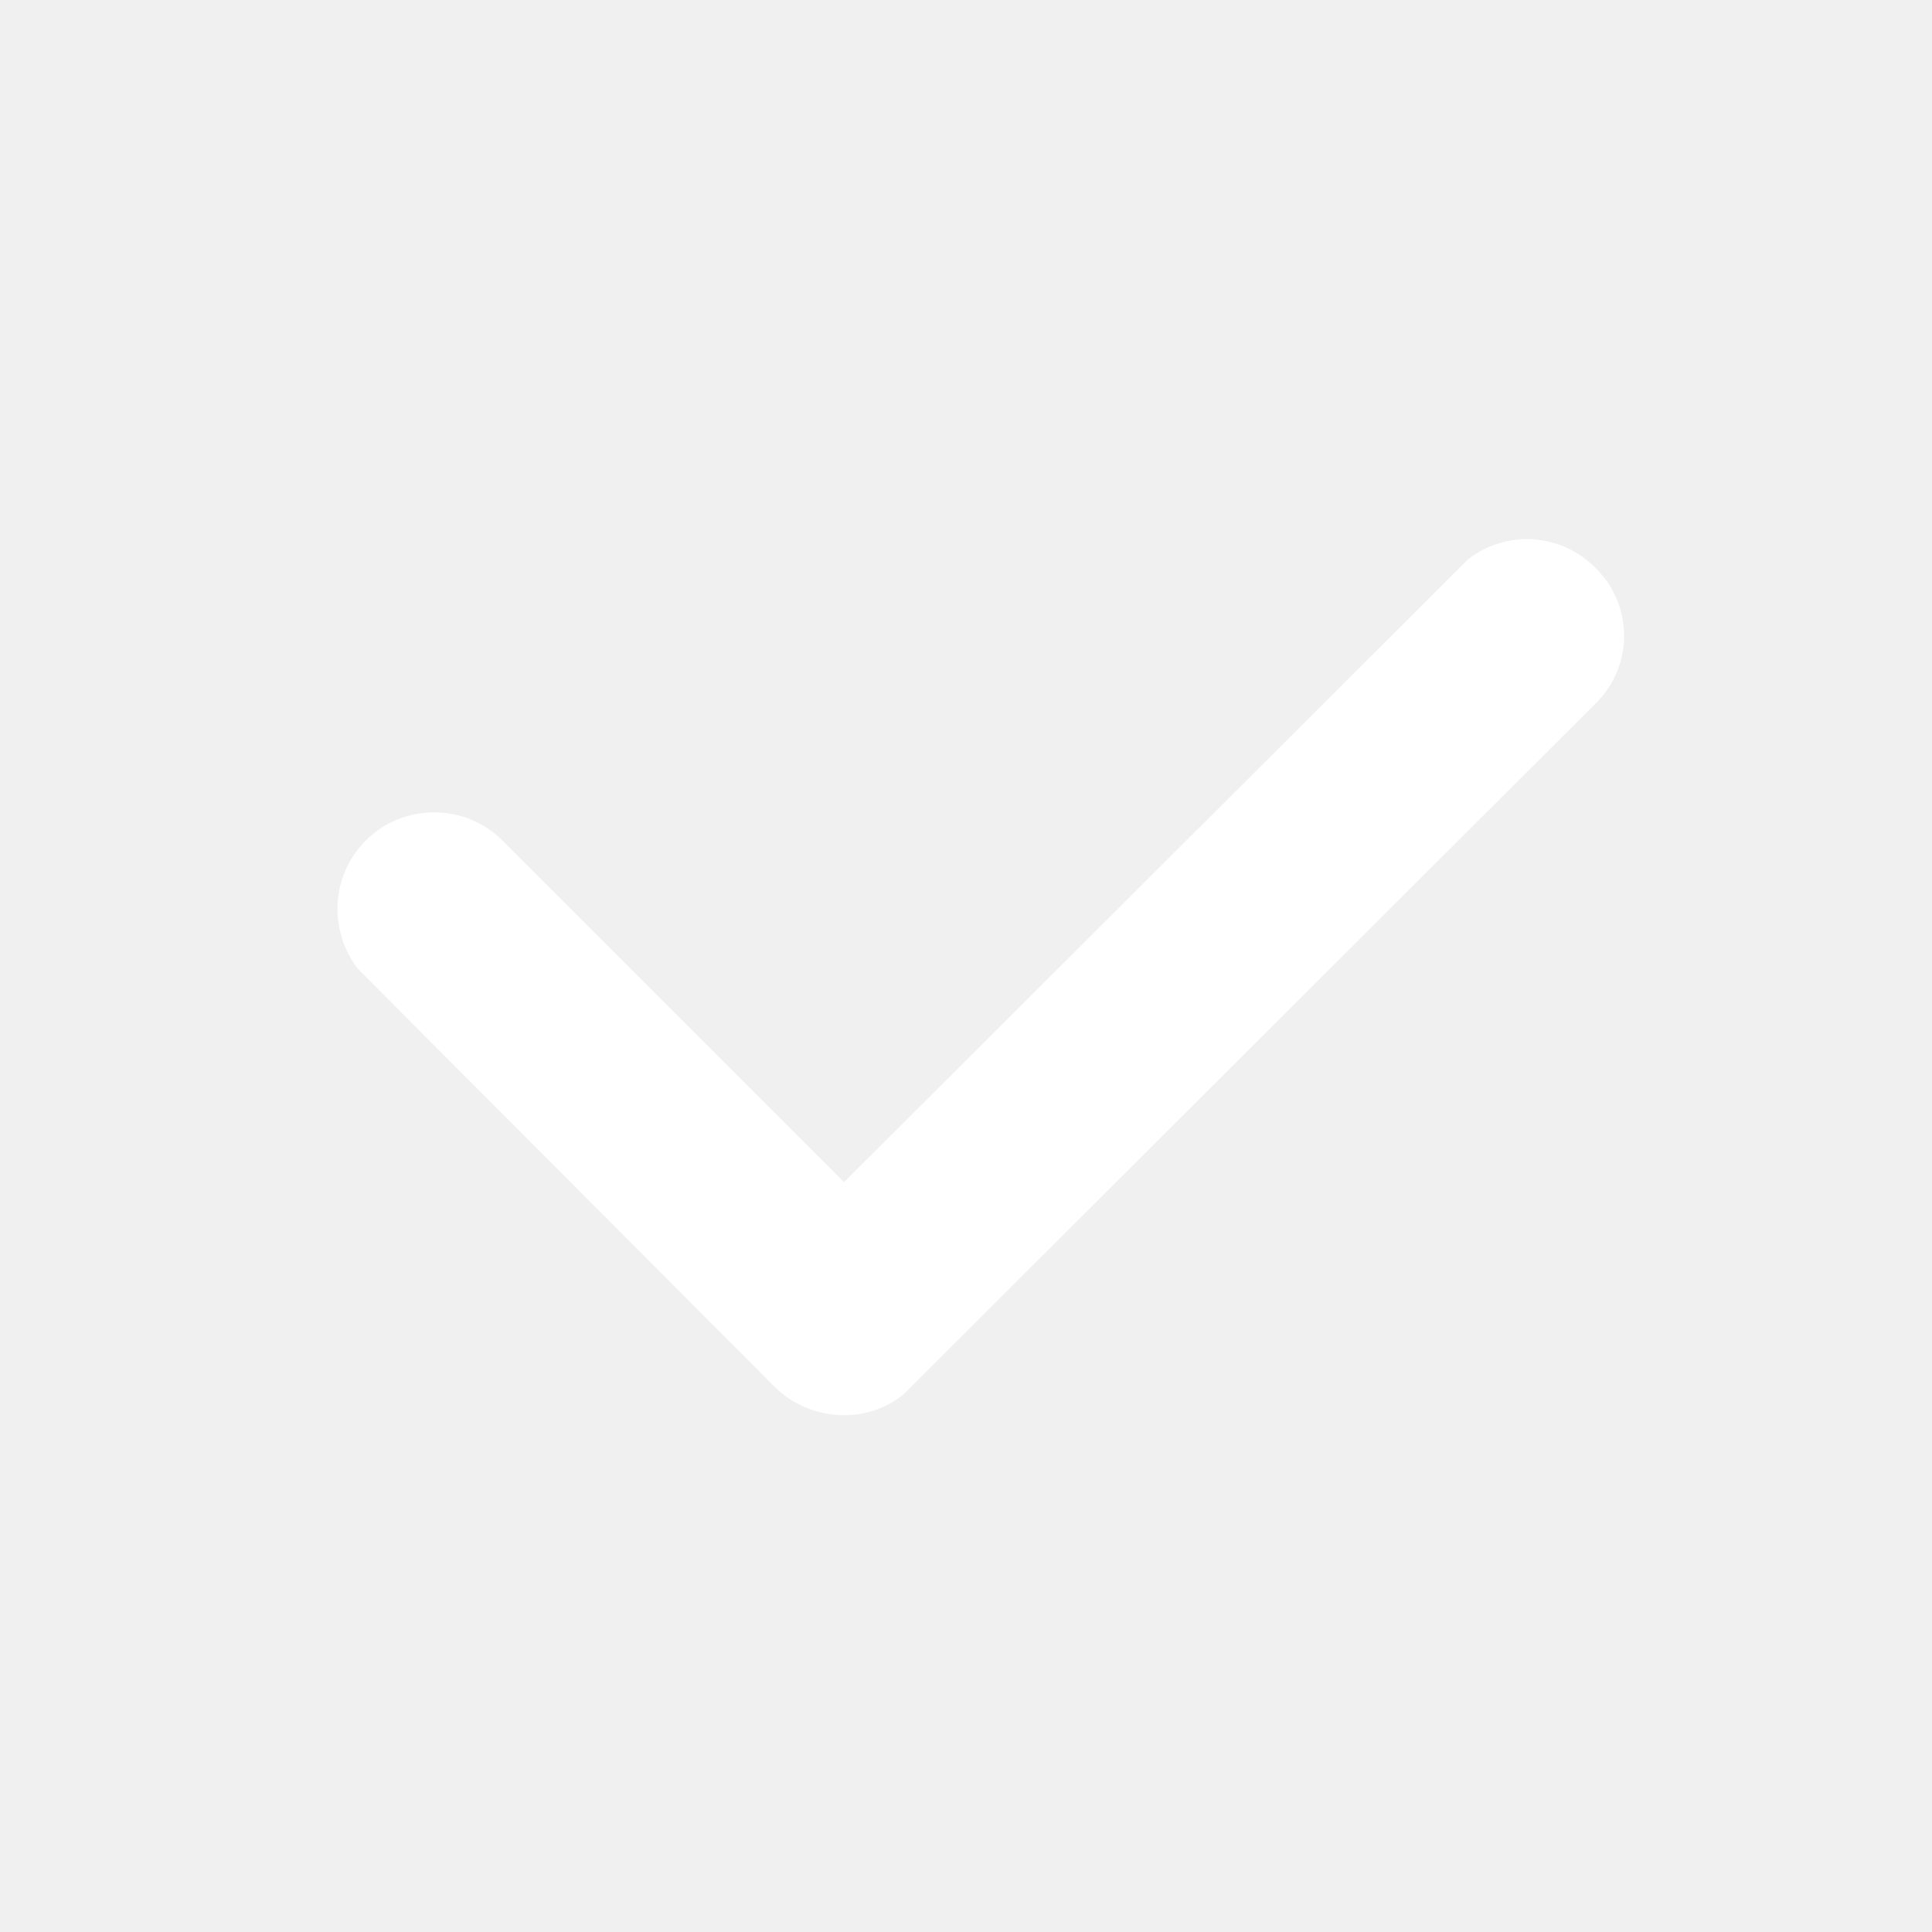
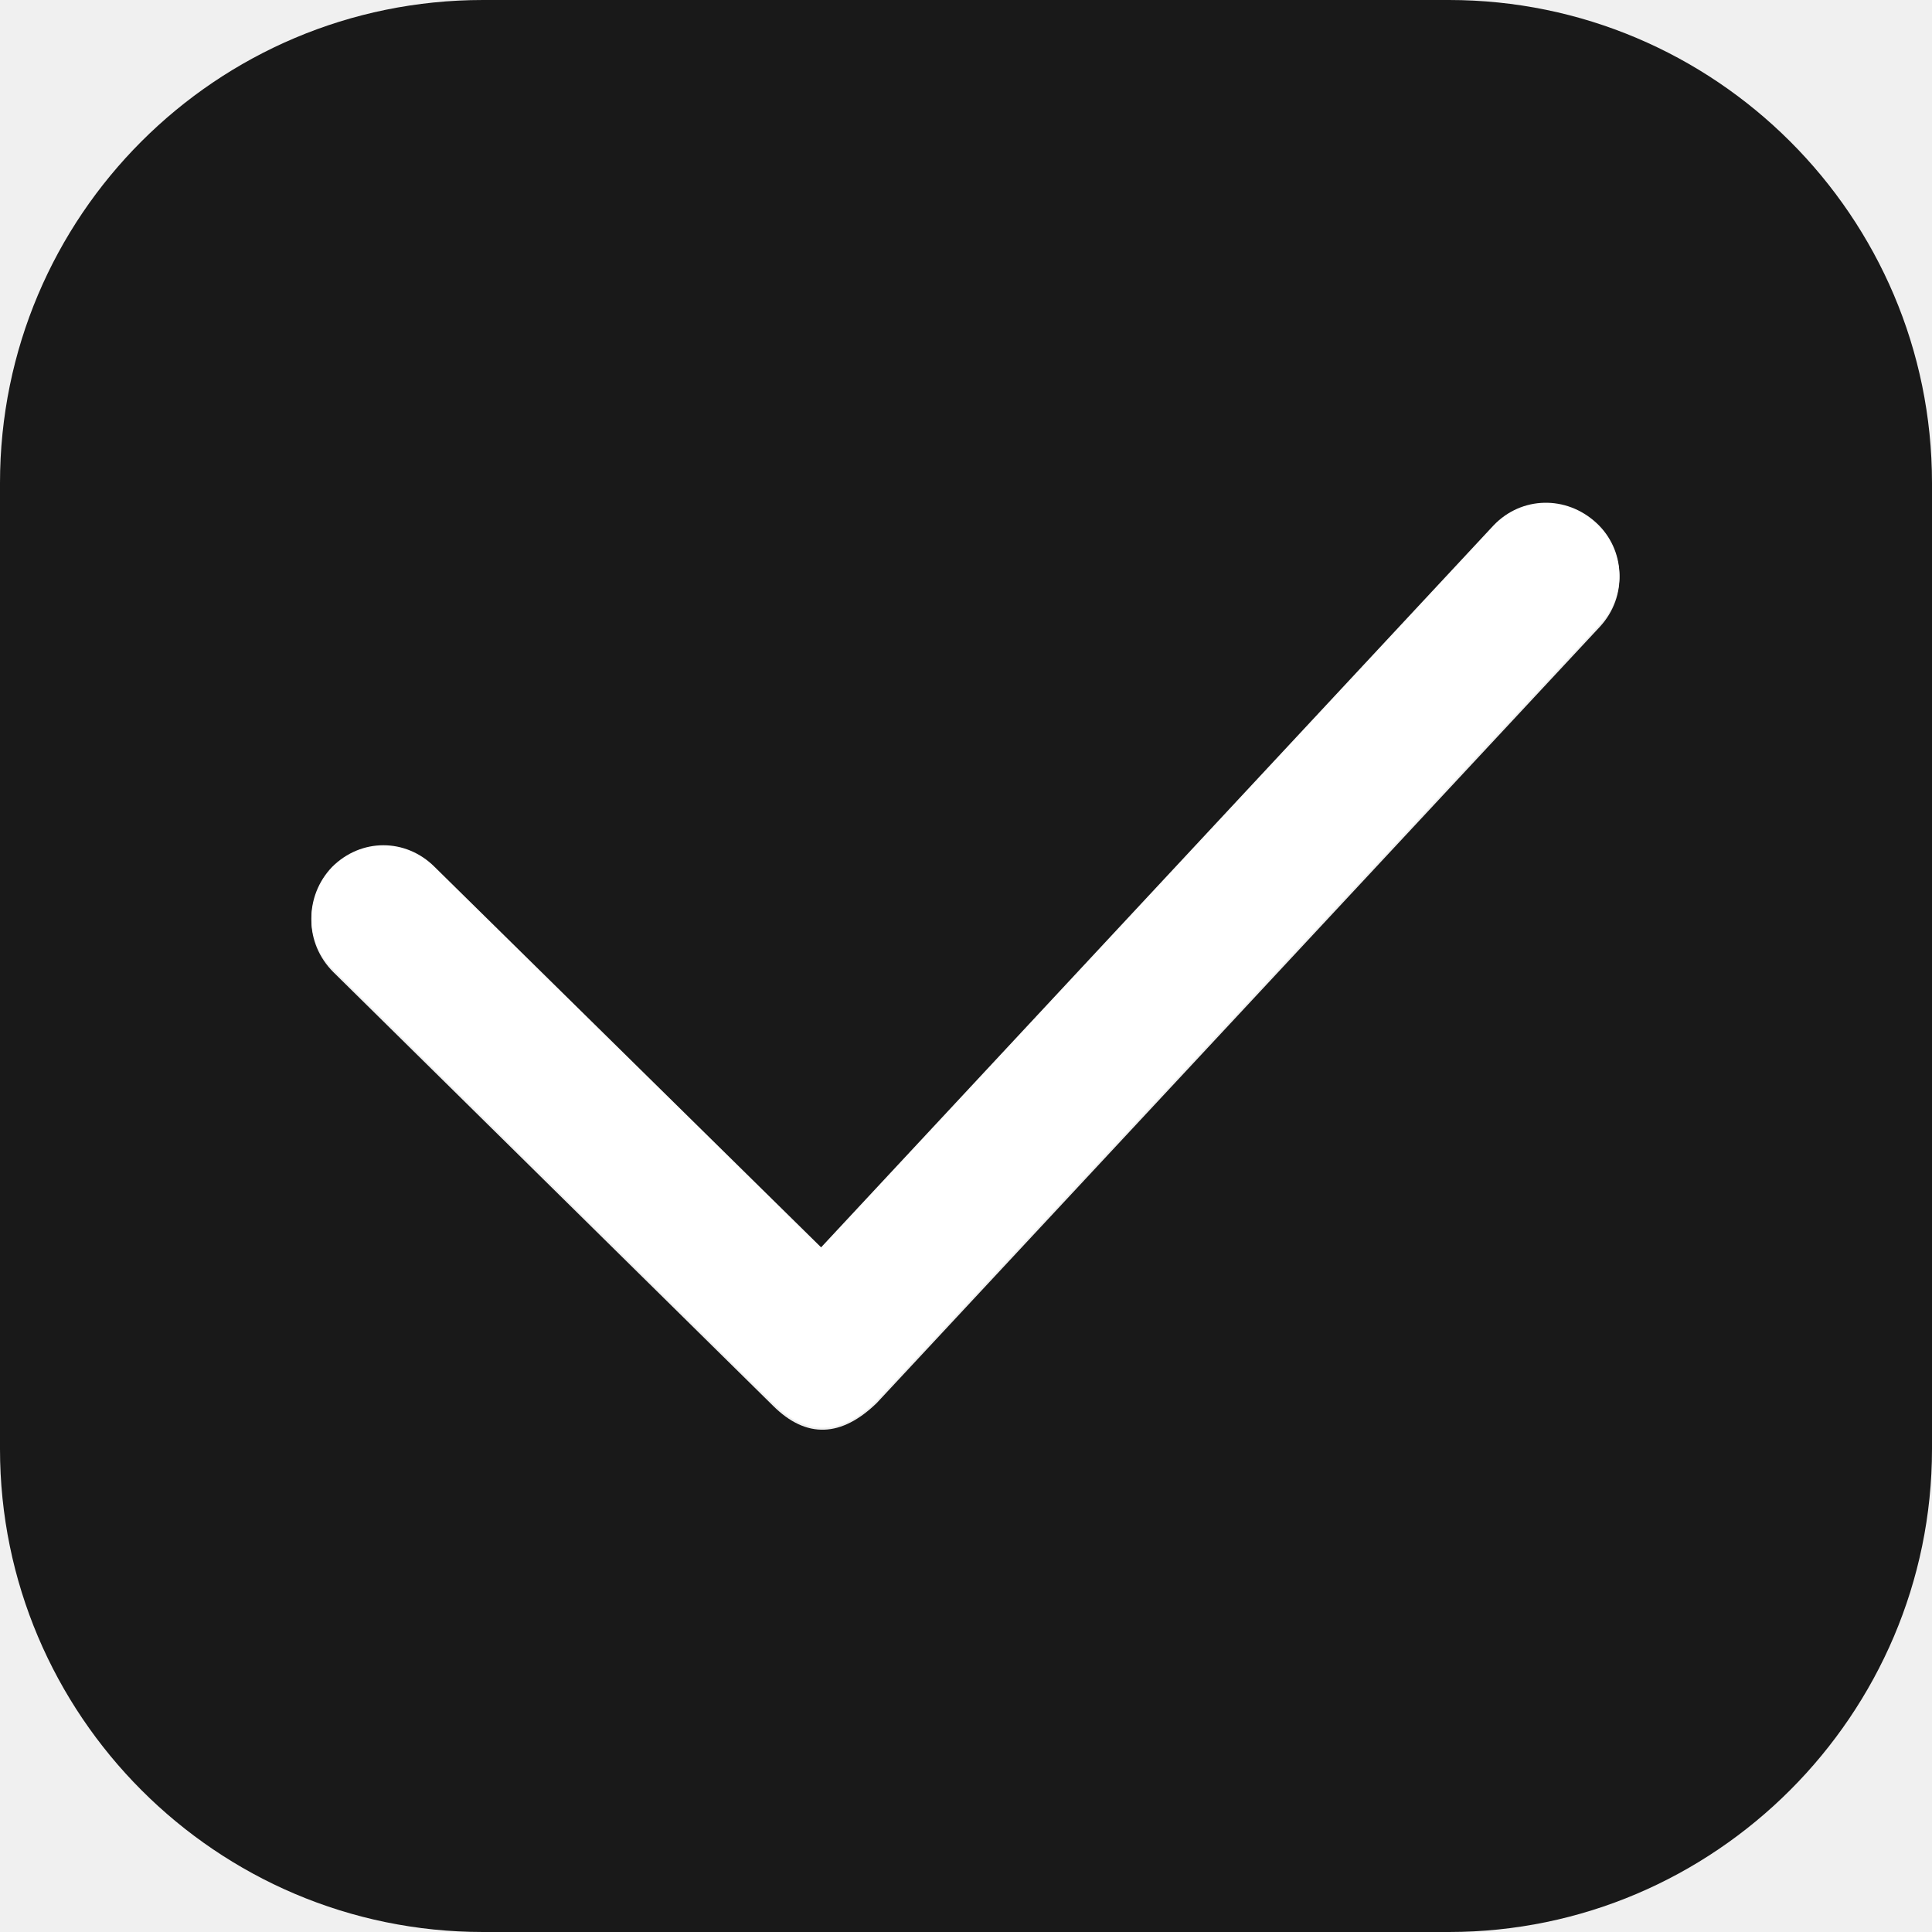
<svg xmlns="http://www.w3.org/2000/svg" width="16" height="16" viewBox="0 0 16 16" fill="none">
-   <g>
-     <path id="形状备份" d="M13.6 0C14.92 0 16 1.07 16 2.4L16 13.59C16 14.92 14.92 16 13.6 16L2.39 16C1.07 16 0 14.92 0 13.59L0 2.4C0 1.07 1.07 0 2.39 0L13.6 0ZM13.21 4.7C12.92 4.41 12.47 4.39 12.16 4.63L6.99 9.79L4.16 6.96C3.85 6.65 3.34 6.65 3.03 6.96C2.74 7.25 2.72 7.7 2.96 8.02L6.42 11.49C6.71 11.77 7.17 11.8 7.48 11.55L13.21 5.83C13.52 5.52 13.52 5.01 13.21 4.7Z" fill-opacity="1" fill-rule="nonzero" />
-     <path id="形状备份" d="M16 2.4L16 13.59C16 14.92 14.92 16 13.6 16L2.39 16C1.07 16 0 14.92 0 13.59L0 2.4C0 1.07 1.07 0 2.39 0L13.6 0C14.92 0 16 1.07 16 2.4ZM12.16 4.63L6.99 9.79L4.16 6.96C3.85 6.65 3.34 6.65 3.03 6.96C2.74 7.25 2.72 7.7 2.96 8.02L6.42 11.49C6.71 11.77 7.17 11.8 7.48 11.55L13.21 5.83C13.52 5.52 13.52 5.01 13.21 4.7C12.92 4.41 12.47 4.39 12.16 4.63Z" stroke="#000000" stroke-opacity="0" stroke-width="1" />
-     <path id="路径" d="M13.21 4.7C12.92 4.41 12.47 4.39 12.16 4.63L6.99 9.79L4.16 6.96C3.85 6.65 3.34 6.65 3.03 6.96C2.74 7.25 2.72 7.7 2.96 8.02L6.42 11.49C6.71 11.77 7.17 11.8 7.48 11.55L13.21 5.83C13.53 5.52 13.53 5.01 13.21 4.7Z" fill="#FFFFFF" fill-opacity="1" fill-rule="nonzero" />
-   </g>
+   <defs />
+   <path id="矢量 3" d="M4 16L12 16C14.2 16 16 14.2 16 12L16 4C16 1.79 14.2 0 12 0L4 0C1.79 0 0 1.79 0 4L0 12C0 14.2 1.79 16 4 16ZM7.26 11.62L13.25 5.19C13.48 4.94 13.46 4.57 13.22 4.34C12.97 4.11 12.6 4.13 12.37 4.37L6.8 10.35L3.6 7.19C3.36 6.96 2.99 6.96 2.75 7.2C2.52 7.44 2.52 7.81 2.76 8.05L6.4 11.64C6.68 11.92 6.97 11.9 7.26 11.62Z" fill="#191919" fill-opacity="1" fill-rule="evenodd" />
+   <path id="Stroke 3 (边框)" d="M13.25 5.17L7.26 11.6C6.97 11.89 6.68 11.9 6.4 11.62L2.76 8.03C2.52 7.8 2.52 7.42 2.75 7.18C2.99 6.94 3.36 6.94 3.6 7.18L6.8 10.33L12.37 4.35C12.6 4.11 12.97 4.1 13.22 4.33C13.46 4.55 13.48 4.93 13.25 5.17Z" fill="#FFFFFF" fill-opacity="1" fill-rule="evenodd" />
</svg>
